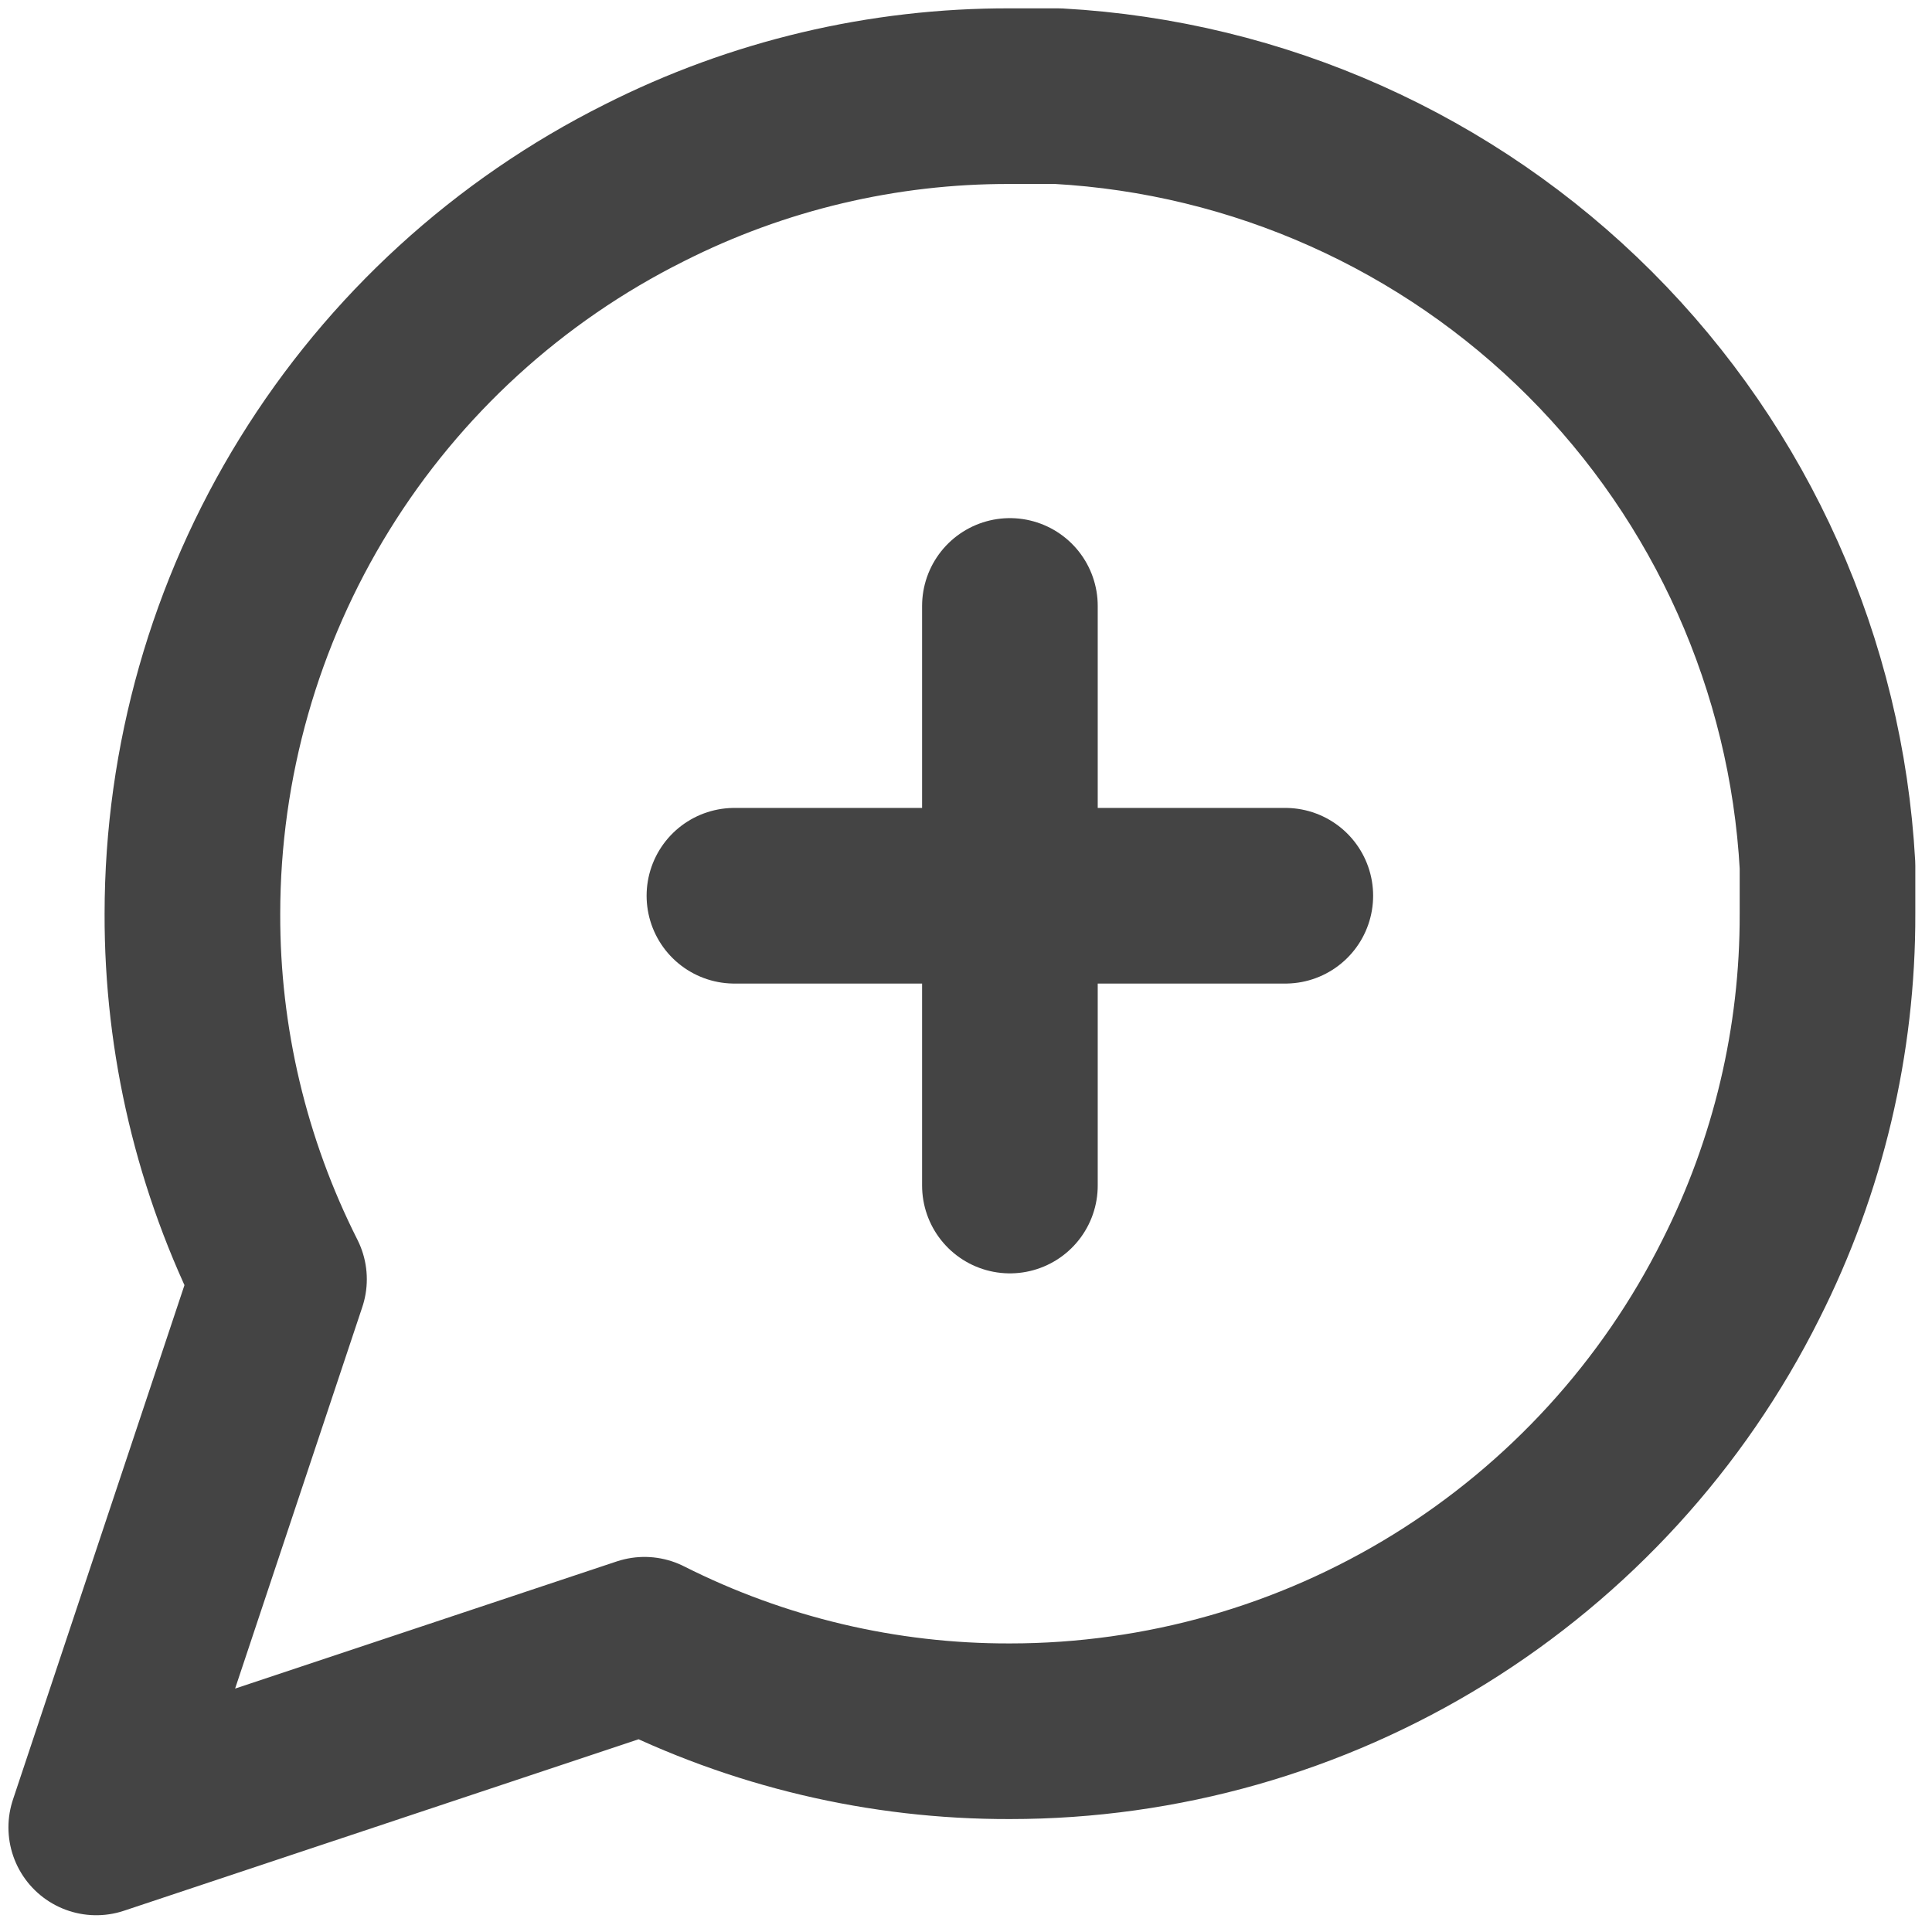
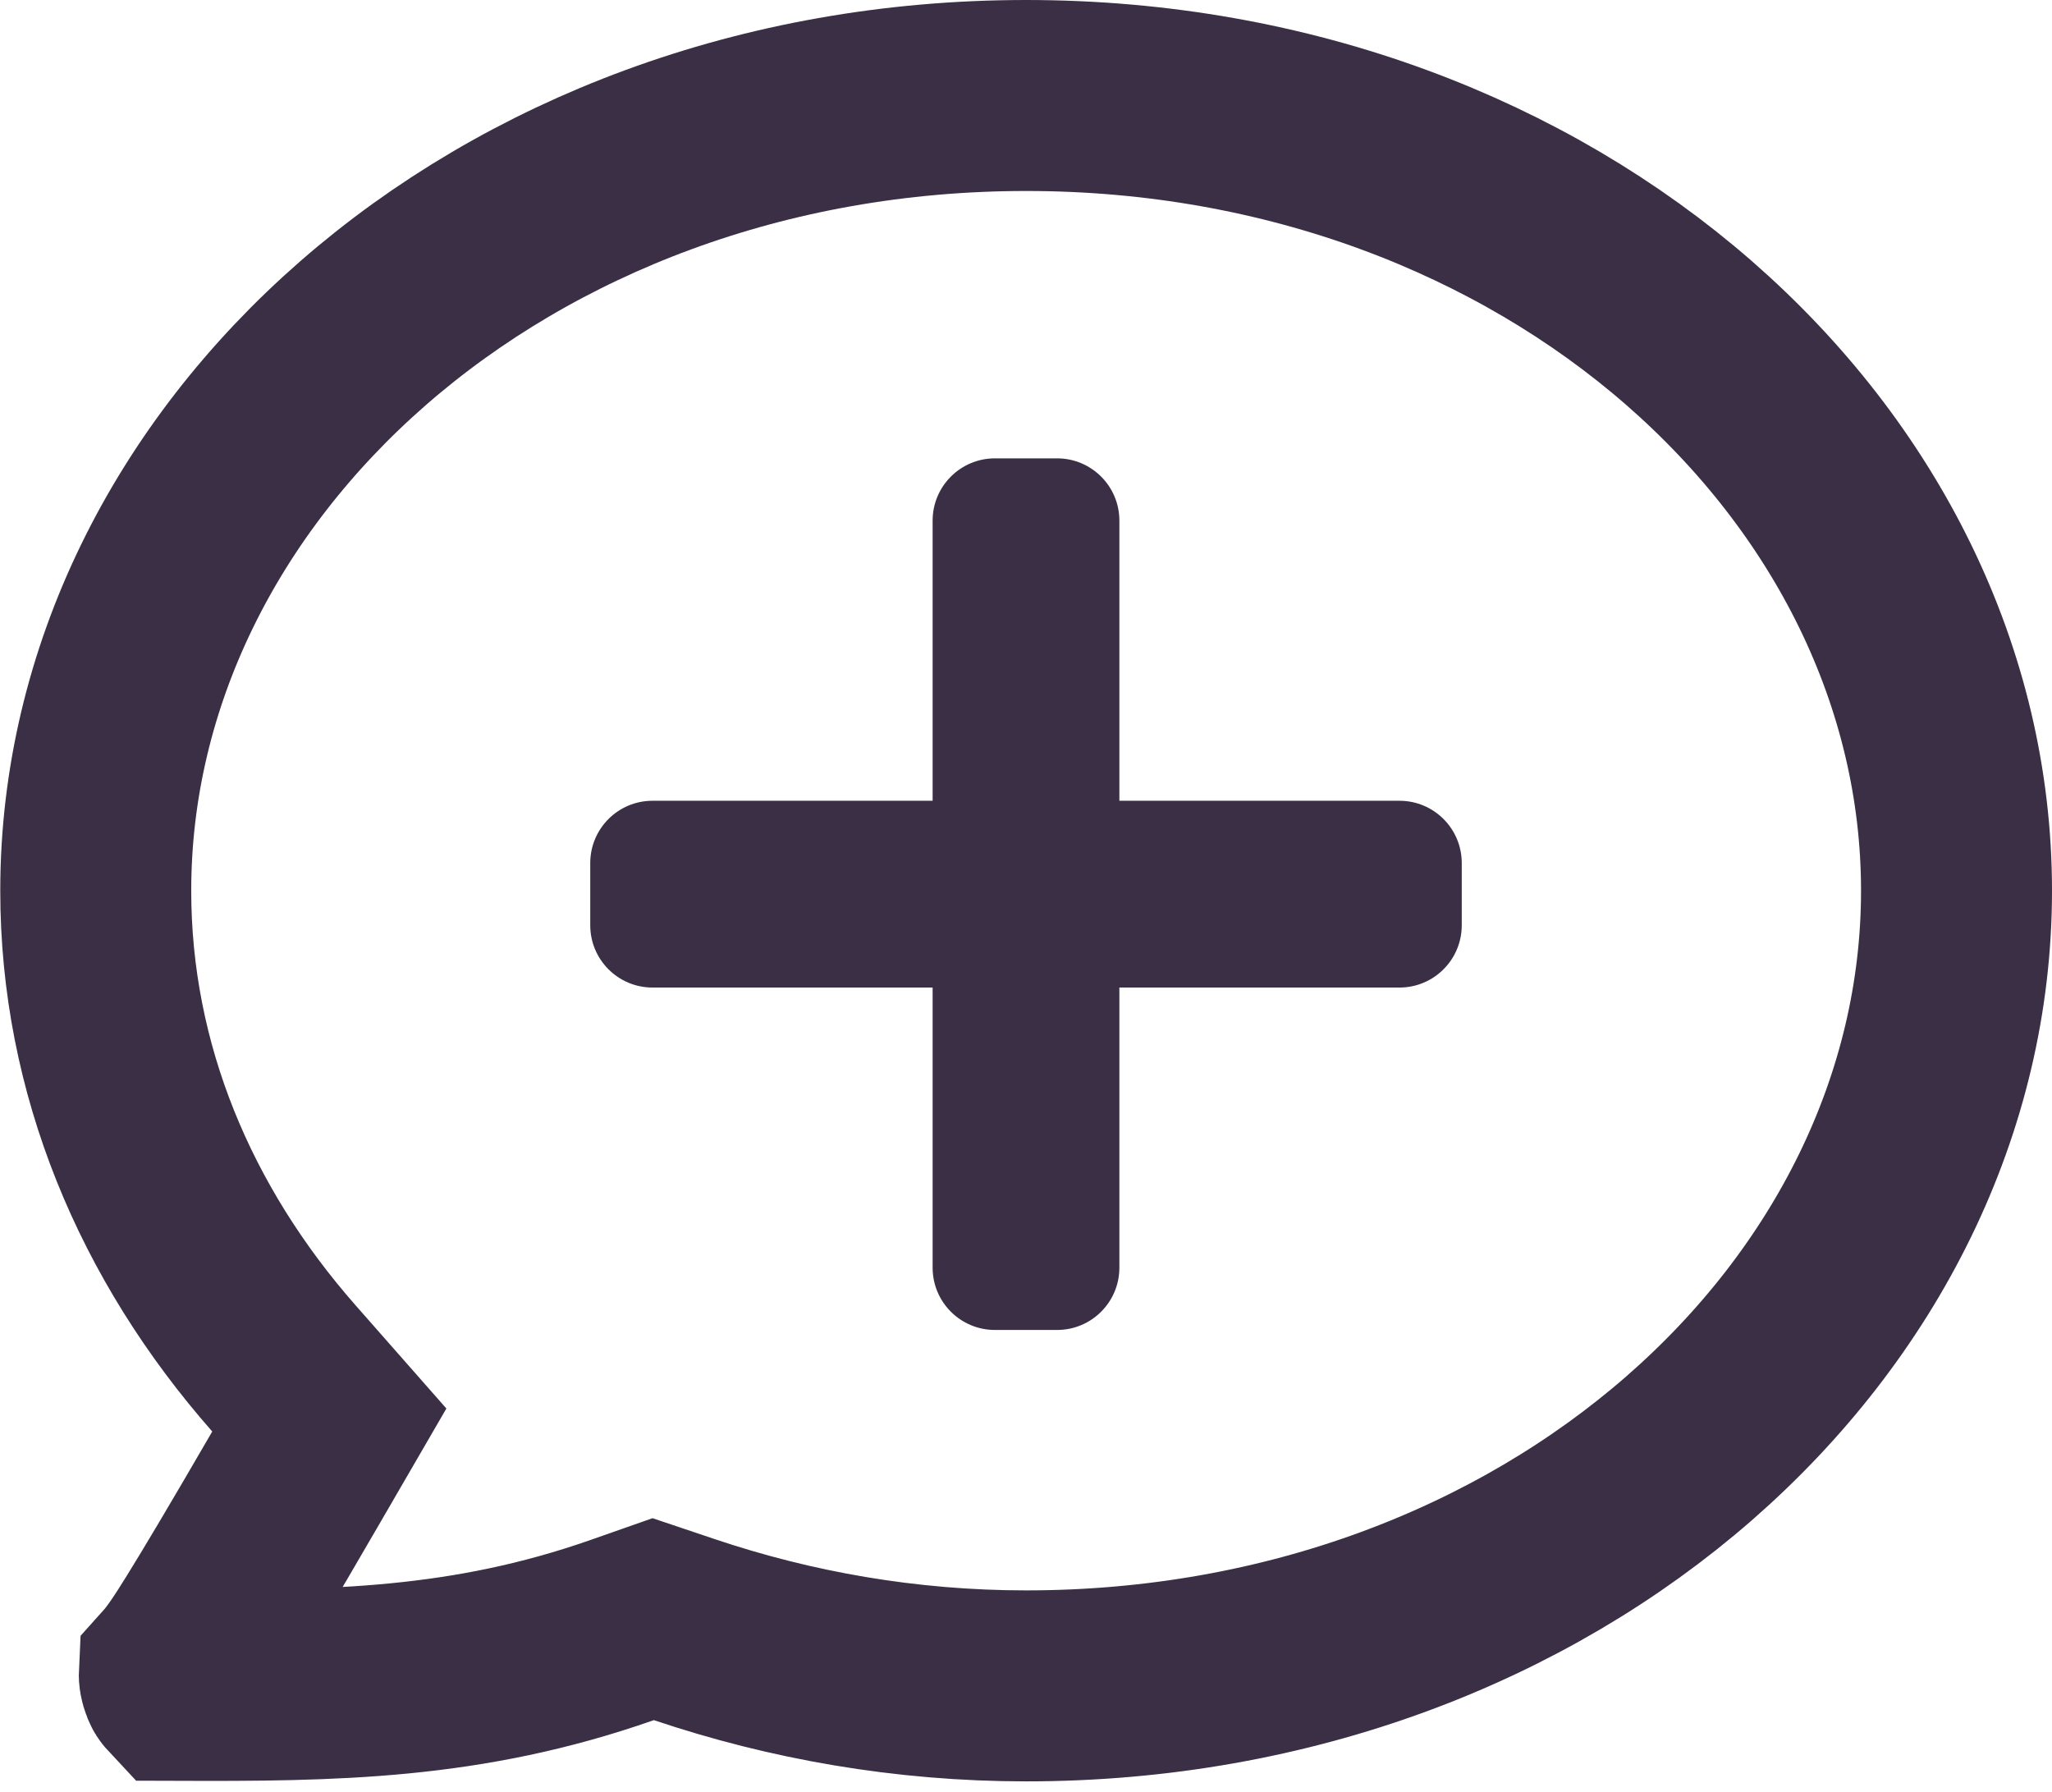
- <svg xmlns="http://www.w3.org/2000/svg" width="22" height="22" viewBox="0 0 22 22" fill="none">
-   <path d="M20.81 10.405C20.814 11.85 20.476 13.276 19.824 14.567C19.052 16.113 17.863 17.413 16.393 18.323C14.923 19.232 13.229 19.714 11.501 19.714C10.055 19.718 8.629 19.38 7.339 18.729L1.096 20.809L3.177 14.567C2.525 13.276 2.187 11.85 2.191 10.405C2.192 8.676 2.674 6.982 3.583 5.512C4.492 4.042 5.792 2.854 7.339 2.081C8.629 1.429 10.055 1.091 11.501 1.095H12.048C14.331 1.221 16.487 2.185 18.104 3.801C19.721 5.418 20.684 7.574 20.81 9.857V10.405Z" stroke="#444444" stroke-width="2" stroke-linecap="round" stroke-linejoin="round" />
-   <path d="M11.5 6.9V13.5" stroke="#444444" stroke-width="2" stroke-linecap="round" stroke-linejoin="round" />
-   <path d="M8.363 10.2H14.636" stroke="#444444" stroke-width="2" stroke-linecap="round" stroke-linejoin="round" />
+ <svg xmlns="http://www.w3.org/2000/svg" width="591" height="516" viewBox="0 0 591 516" fill="none">
+   <path d="M84.917 426.05L94.846 408.937L81.776 394.083C47.559 355.197 27.576 307.727 27.576 256.5C27.576 133.52 143.748 27.5 295.538 27.5C447.328 27.5 563.5 133.52 563.5 256.5C563.5 379.48 447.328 485.5 295.538 485.5C260.813 485.5 227.761 479.621 197.087 469.301L188.129 466.288L179.212 469.417C134.402 485.141 95.753 485.499 51.177 485.348C51.071 485.234 50.911 485.022 50.766 484.662C50.205 483.275 50.184 482.446 50.197 482.179C53.294 478.732 56.315 474.02 59.879 468.285C64.656 460.597 72.32 447.764 84.917 426.05Z" stroke="#3A2F45" stroke-width="55" />
+   <path d="M403.071 230.607H322.393V149.929C322.393 140.029 314.364 132 304.464 132H286.536C276.636 132 268.607 140.029 268.607 149.929V230.607H187.929C178.029 230.607 170 238.636 170 248.536V266.464C170 276.364 178.029 284.393 187.929 284.393H268.607V365.071C268.607 374.971 276.636 383 286.536 383H304.464C314.364 383 322.393 374.971 322.393 365.071V284.393H403.071C412.971 284.393 421 276.364 421 266.464V248.536C421 238.636 412.971 230.607 403.071 230.607Z" fill="#3A2F45" />
</svg>
